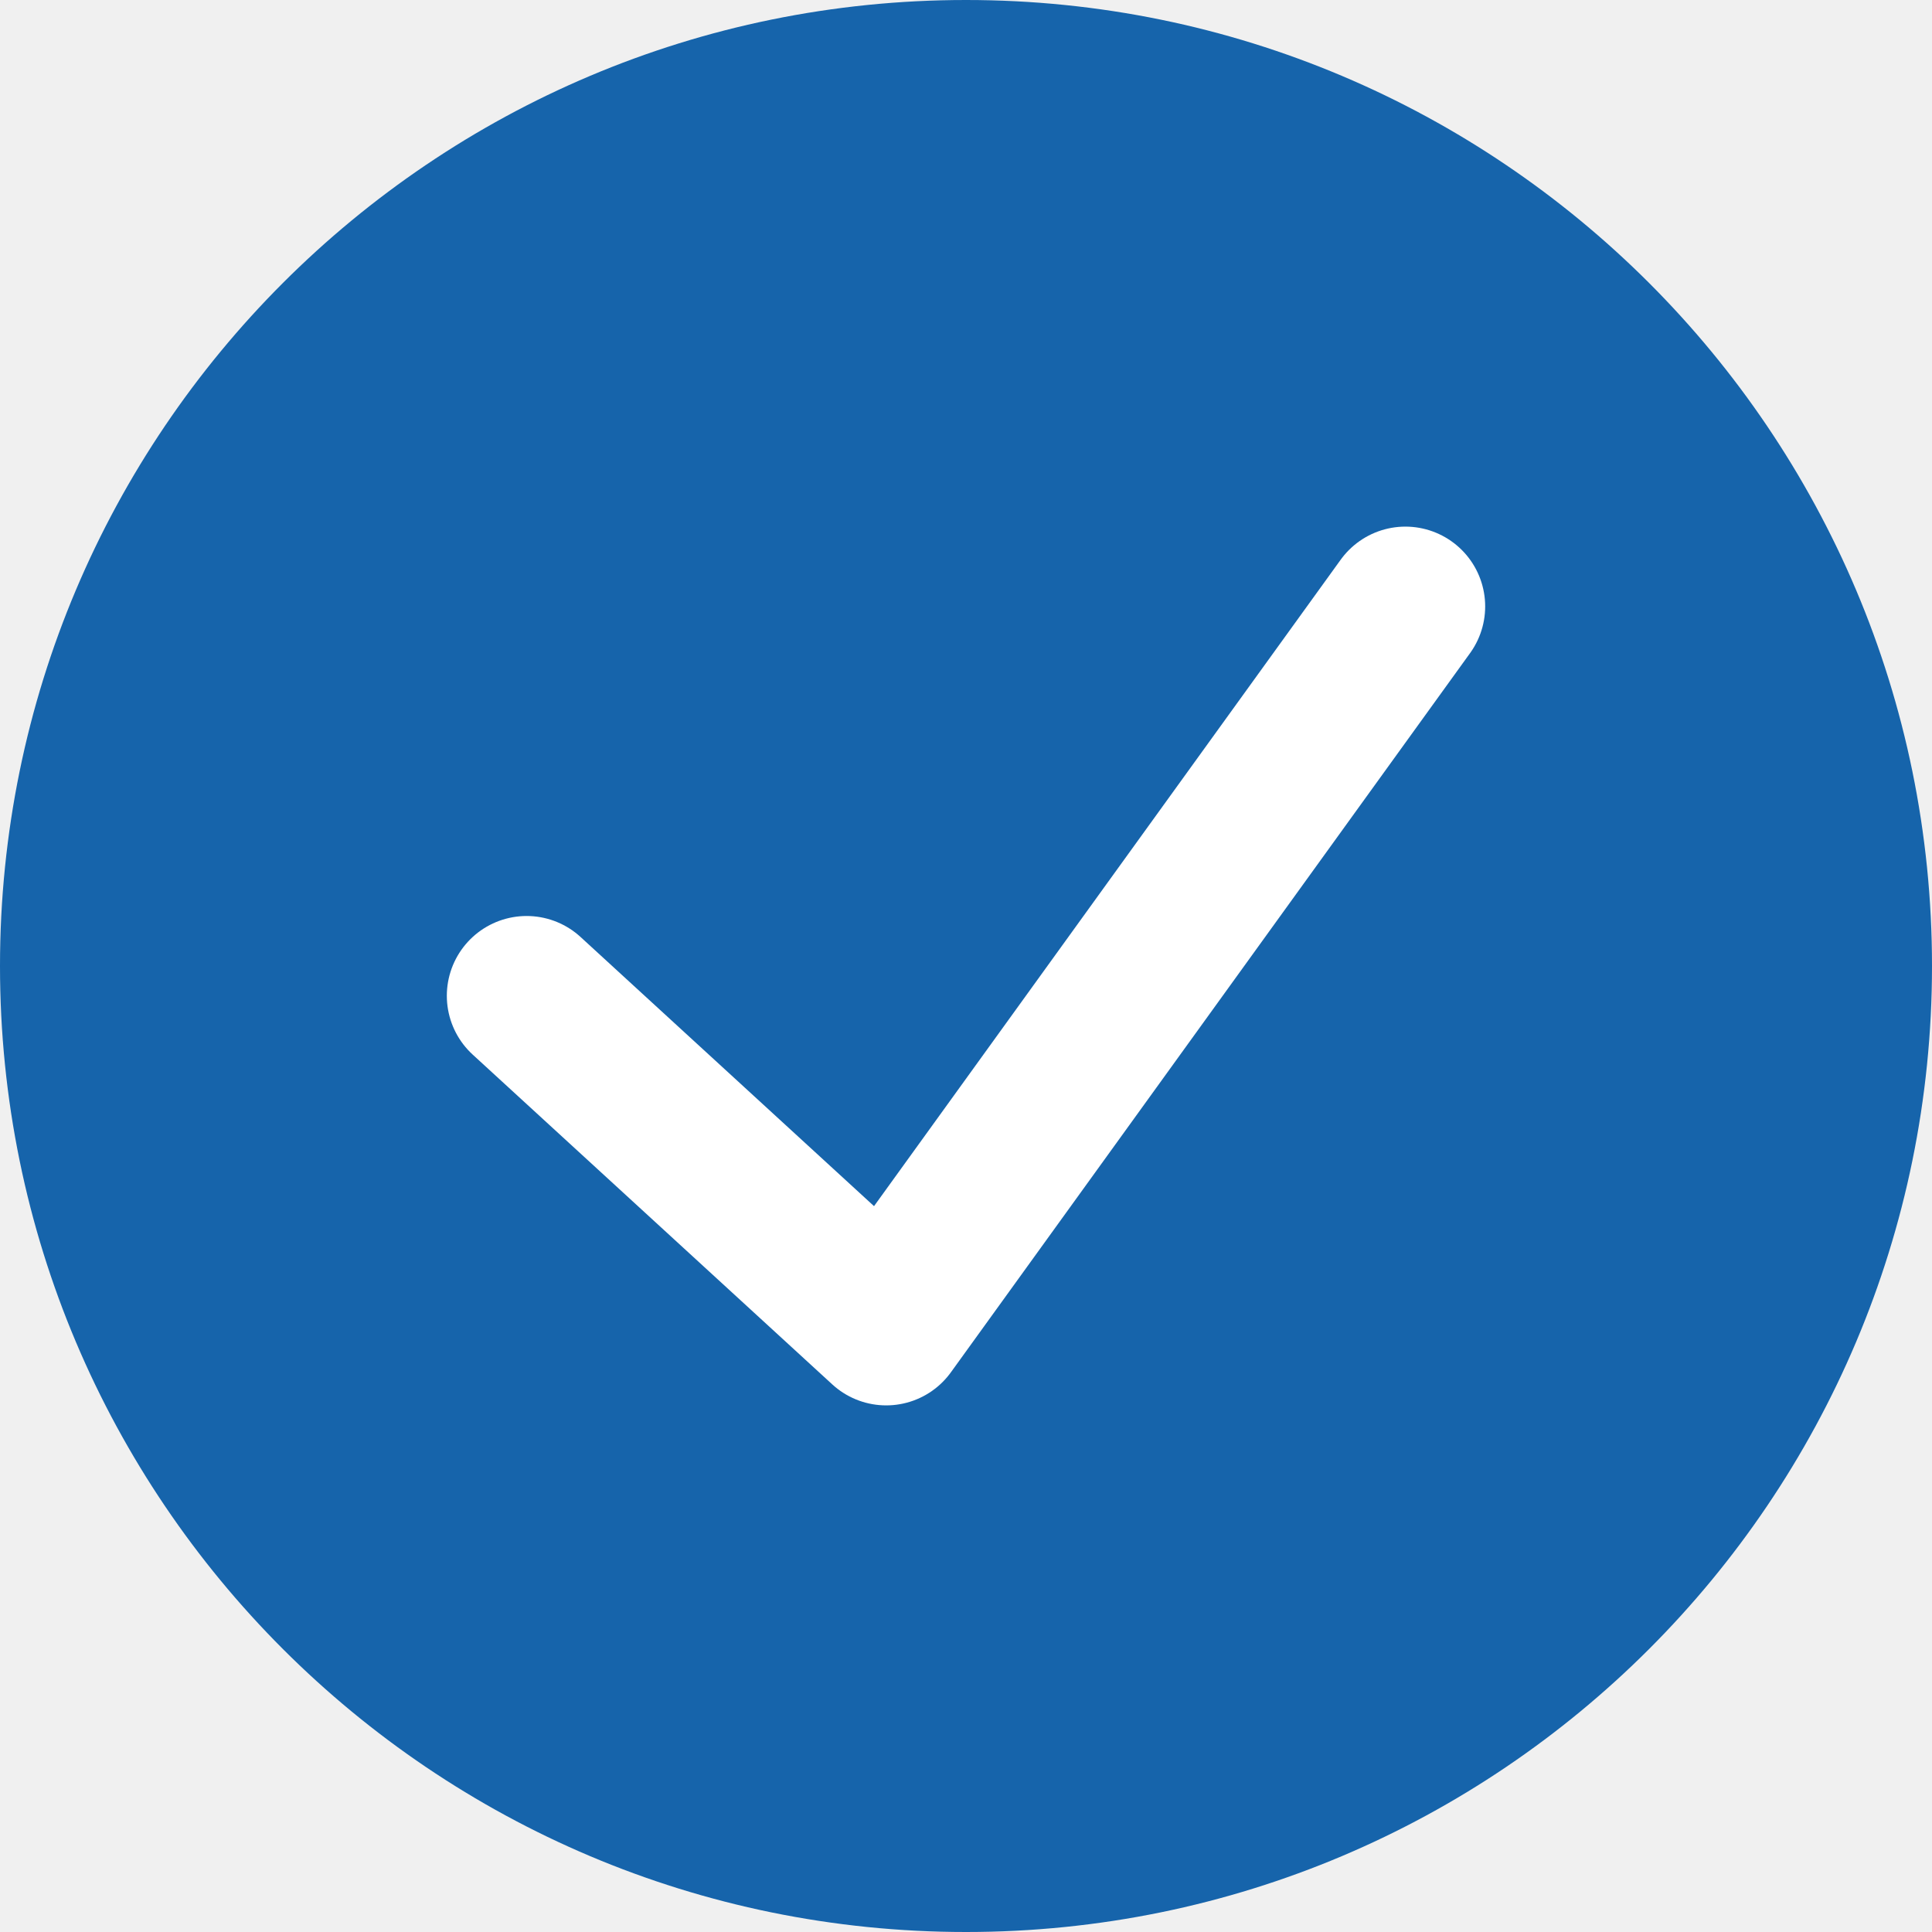
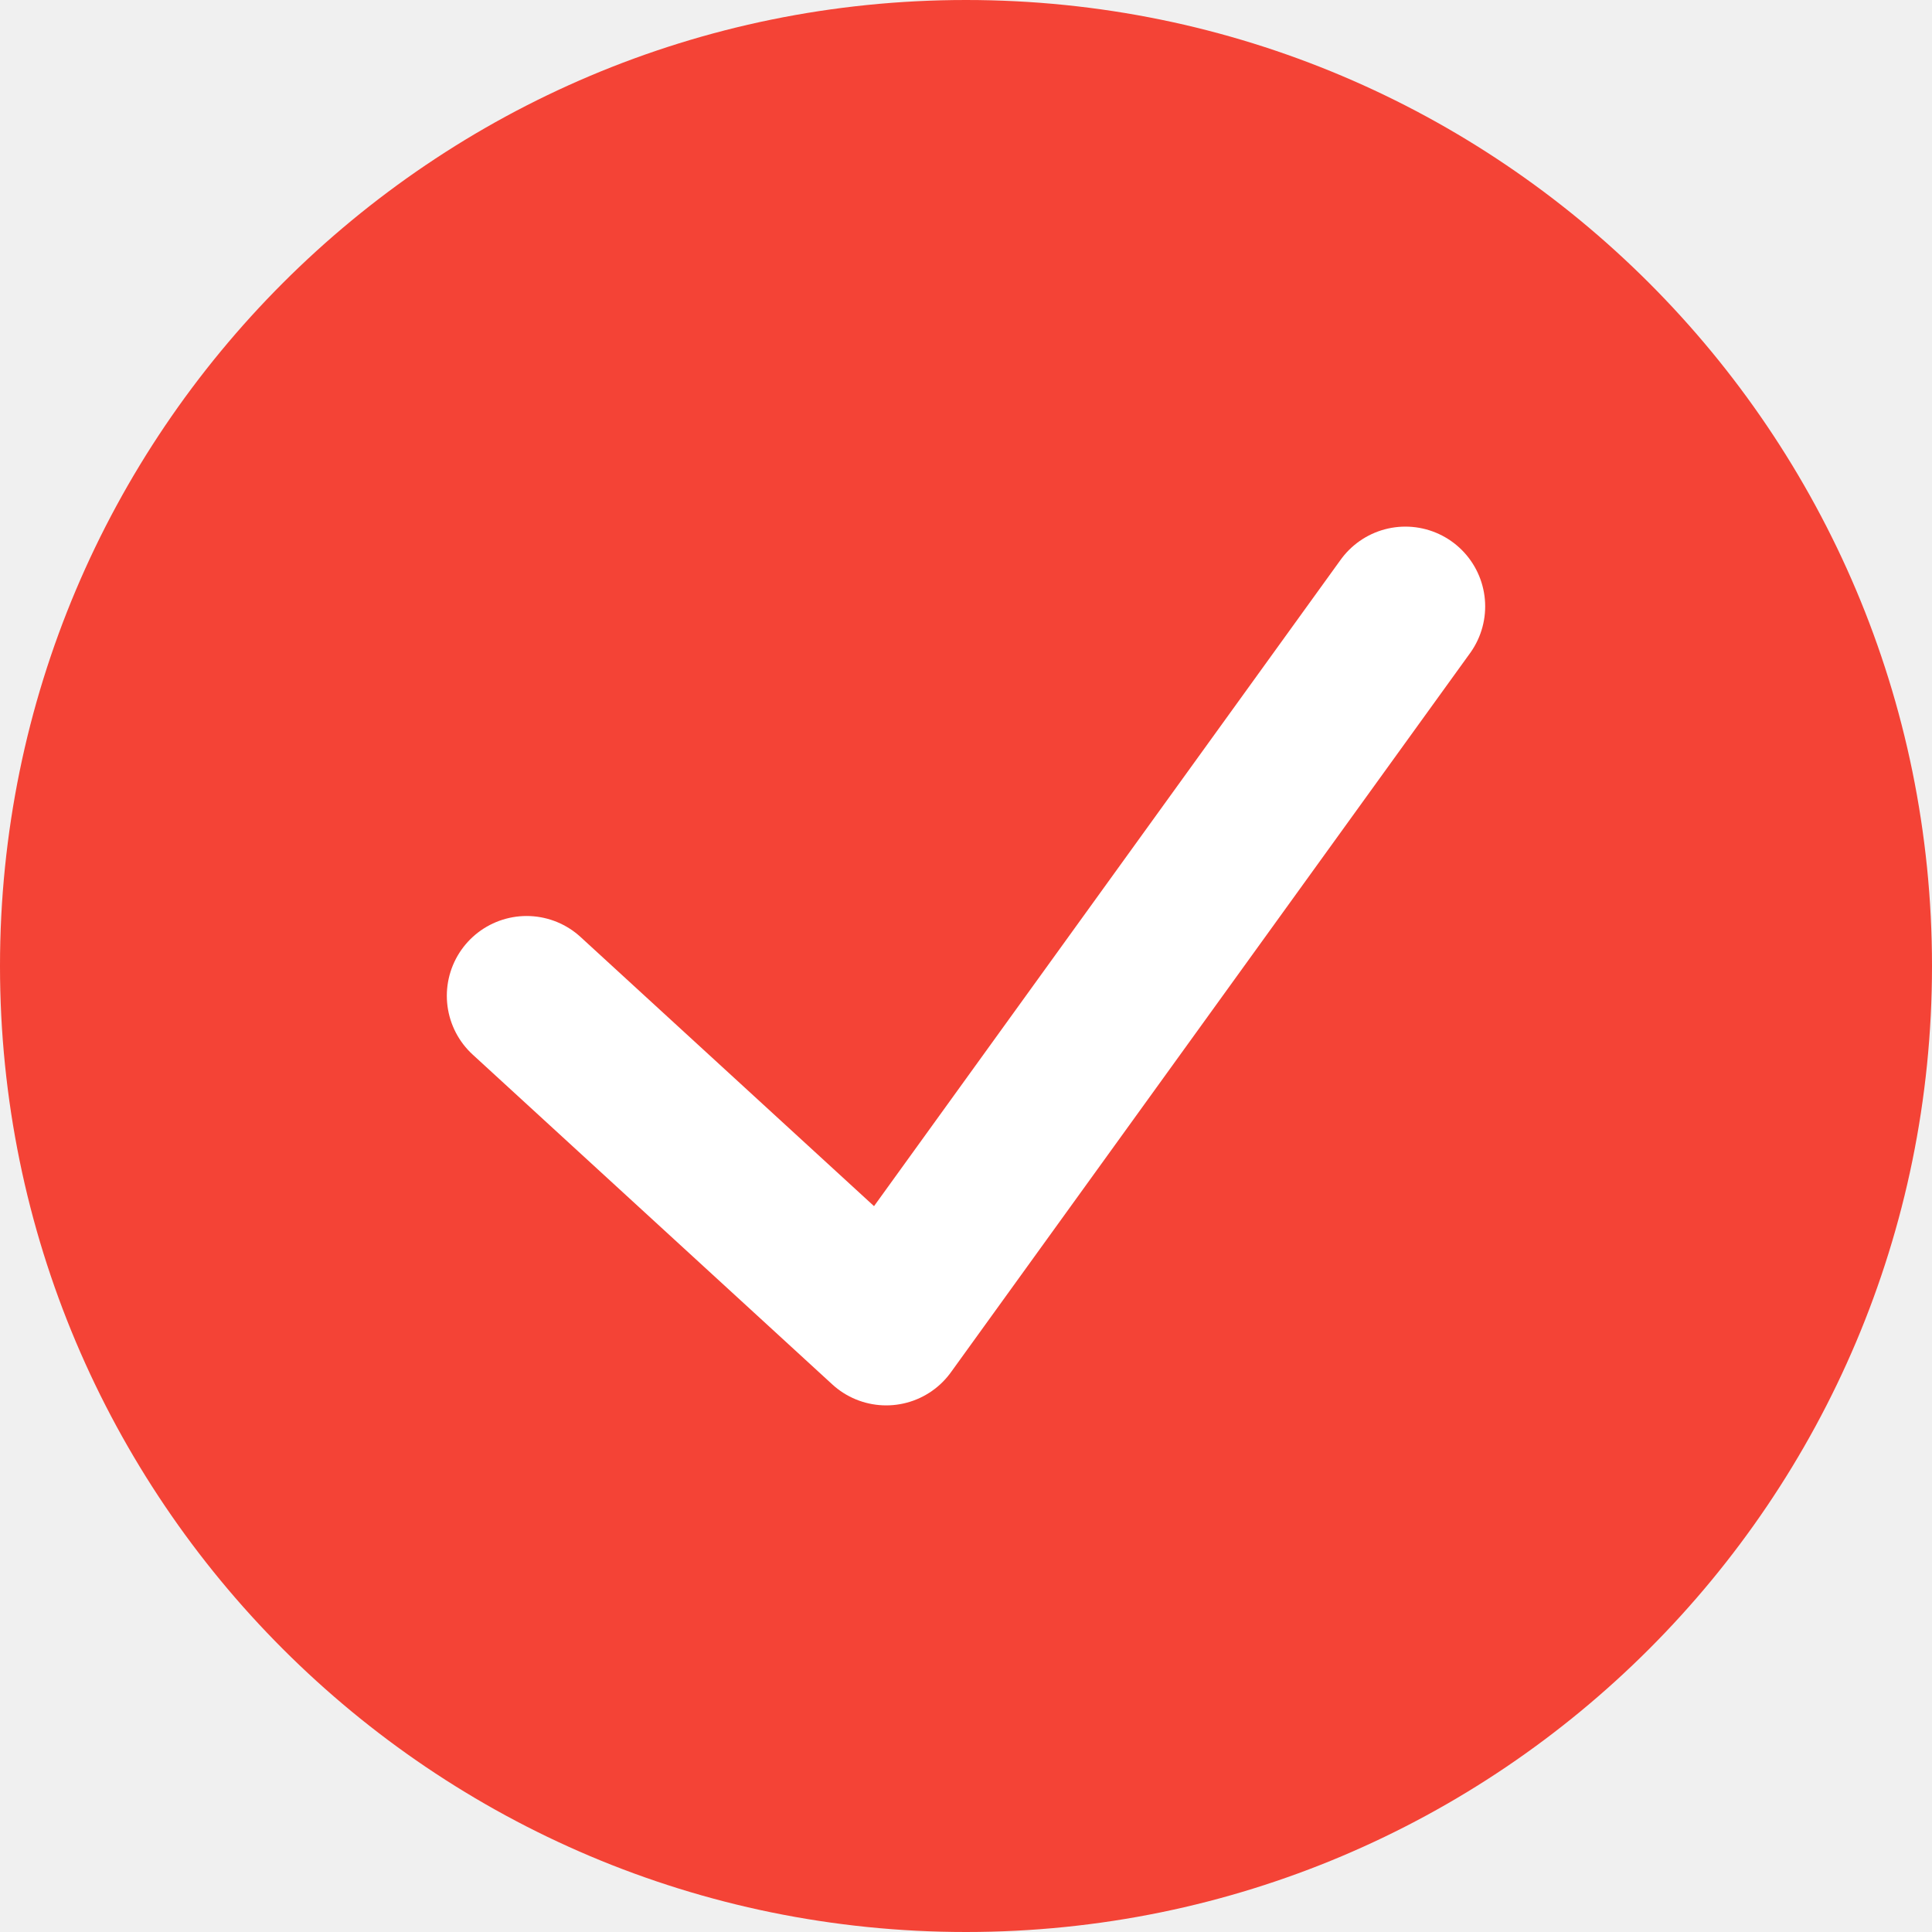
<svg xmlns="http://www.w3.org/2000/svg" viewBox="0 0 18.16 18.16">
  <defs>
-     <style>.cls-1{fill:#1664AB;}.cls-2{fill:none;stroke:#fff;stroke-linecap:round;stroke-linejoin:round;stroke-width:1.5px;}</style>
+     <style>.cls-1{fill:#f44336;}.cls-2{fill:none;stroke:#fff;stroke-linecap:round;stroke-linejoin:round;stroke-width:1.5px;}</style>
  </defs>
  <g id="Capa_2" data-name="Capa 2">
    <g id="Mapa_del_sitio" data-name="Mapa del sitio">
      <circle class="cls-1" cx="9.08" cy="9.08" r="9.08" />
      <polyline class="cls-2" points="4.95 9.36 8.33 12.46 13.21 5.7" />
    </g>
  </g>
</svg>
